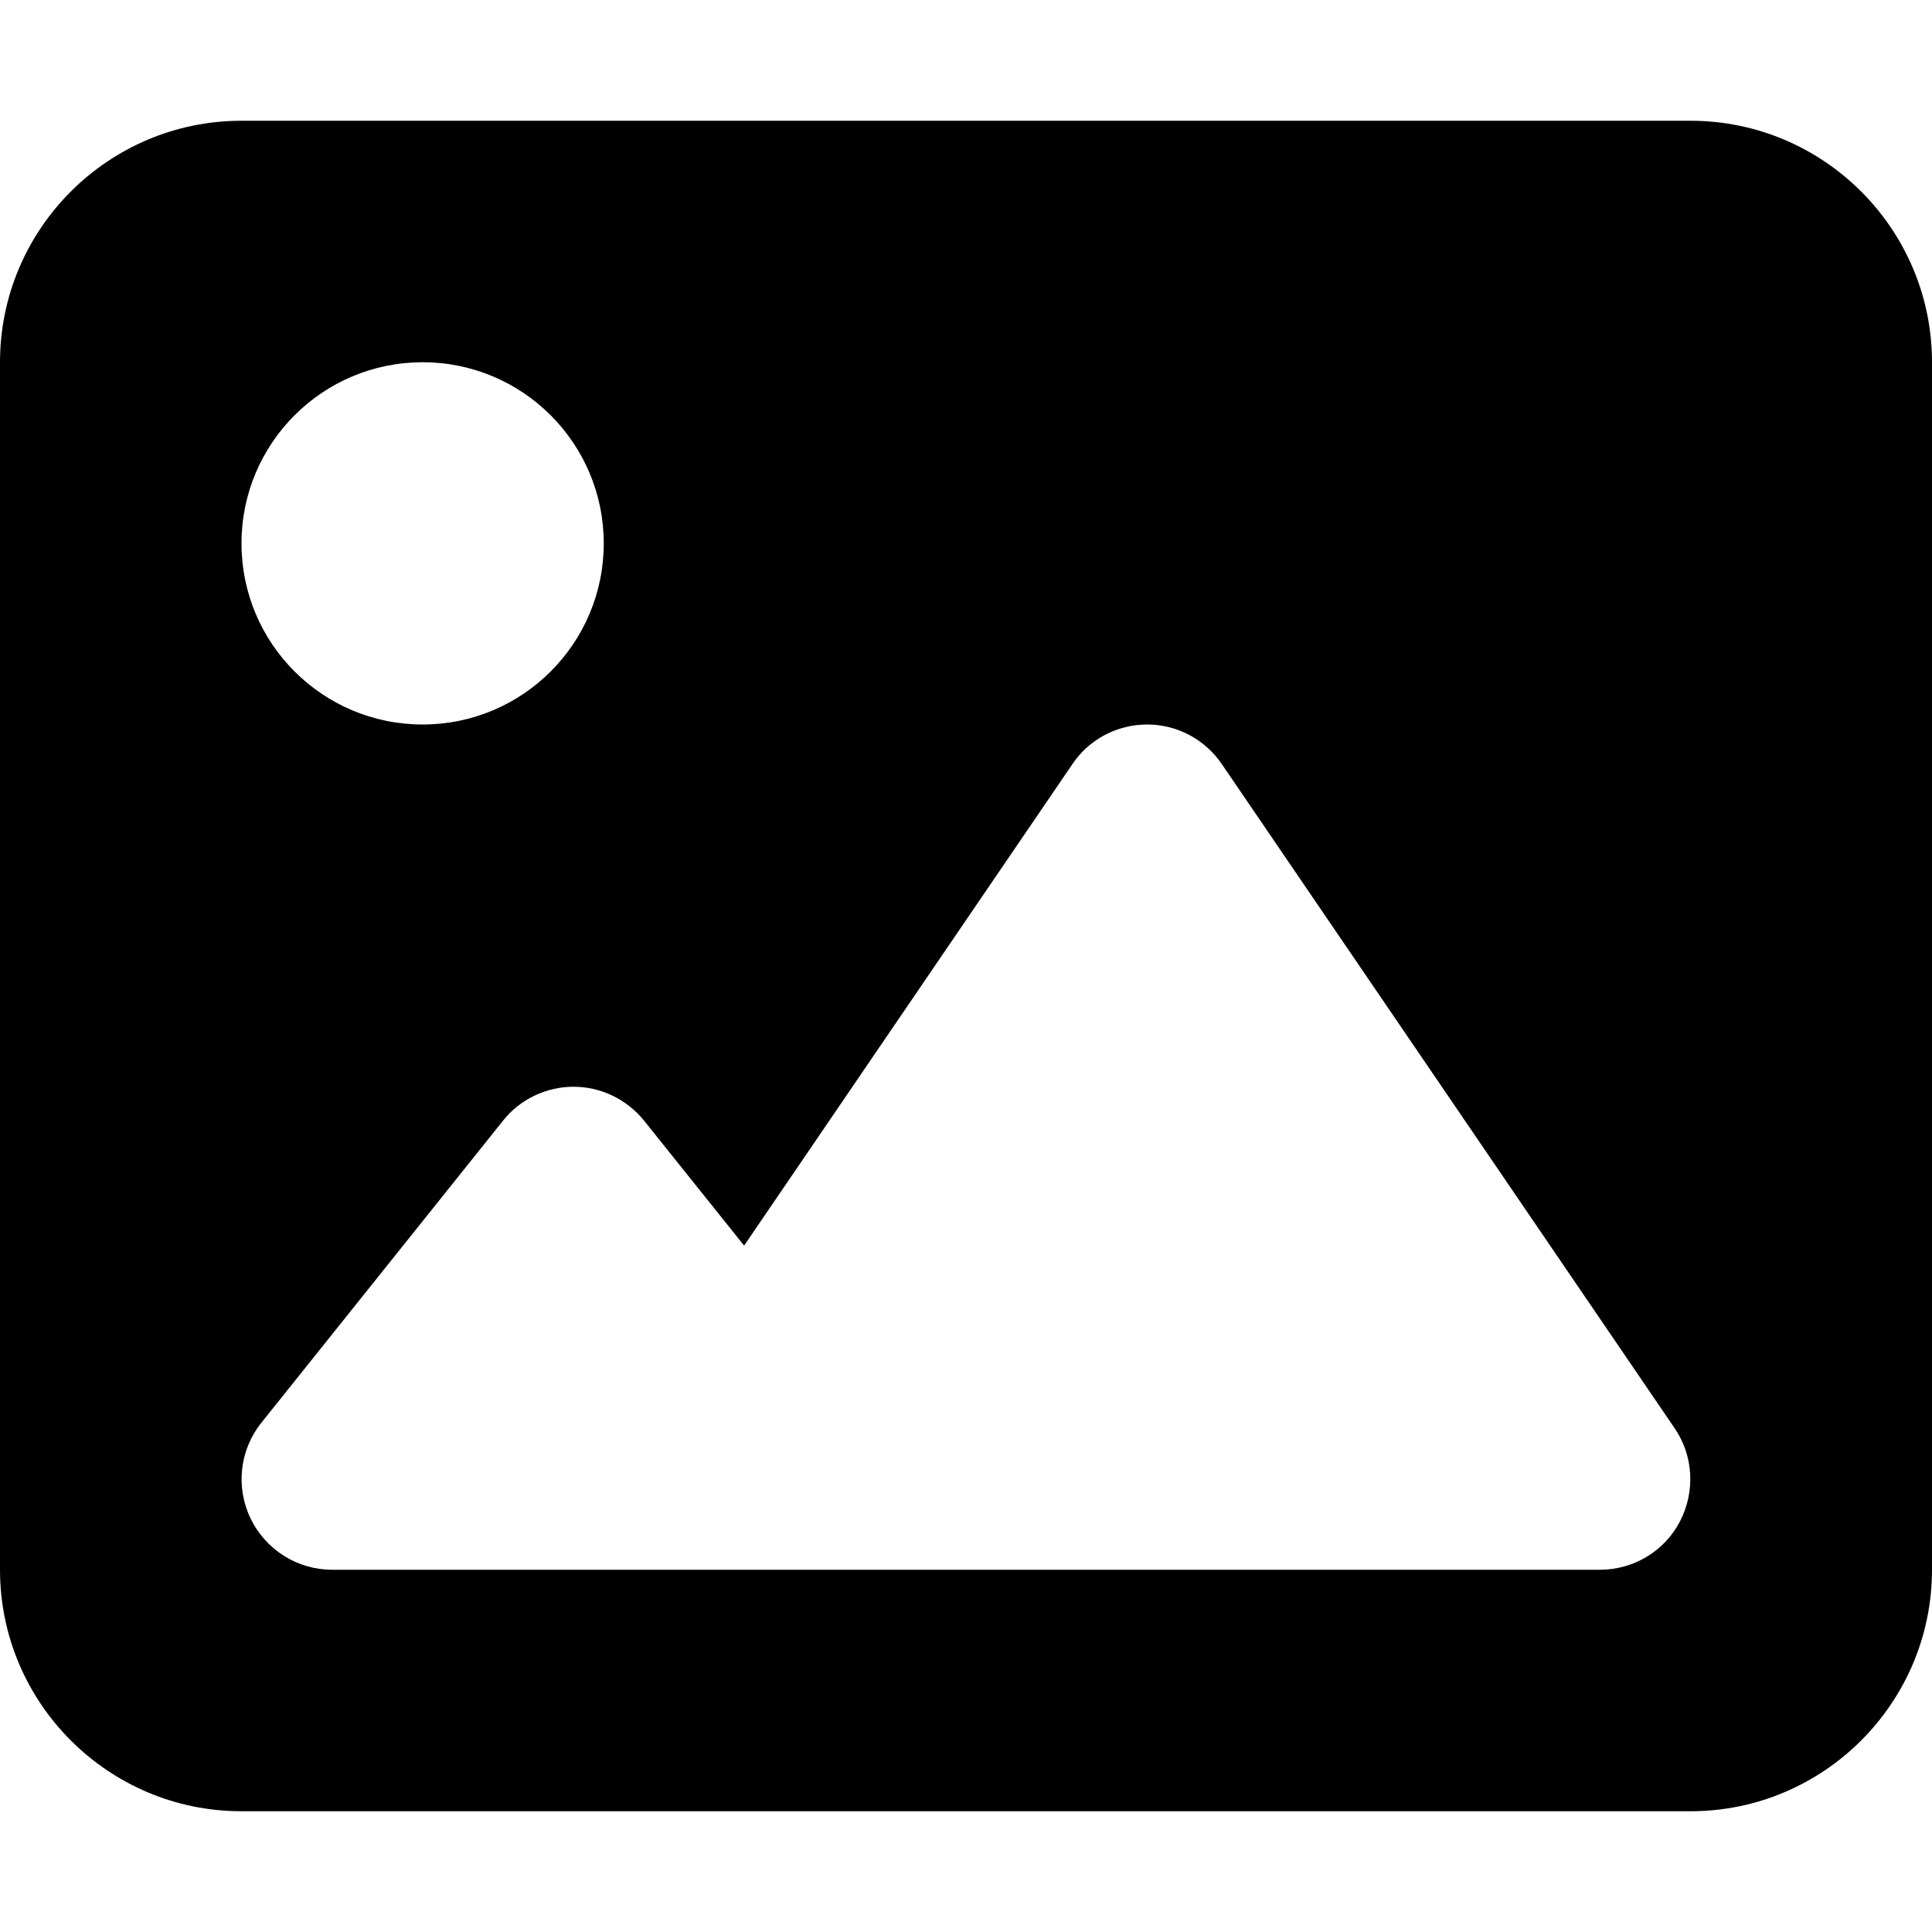
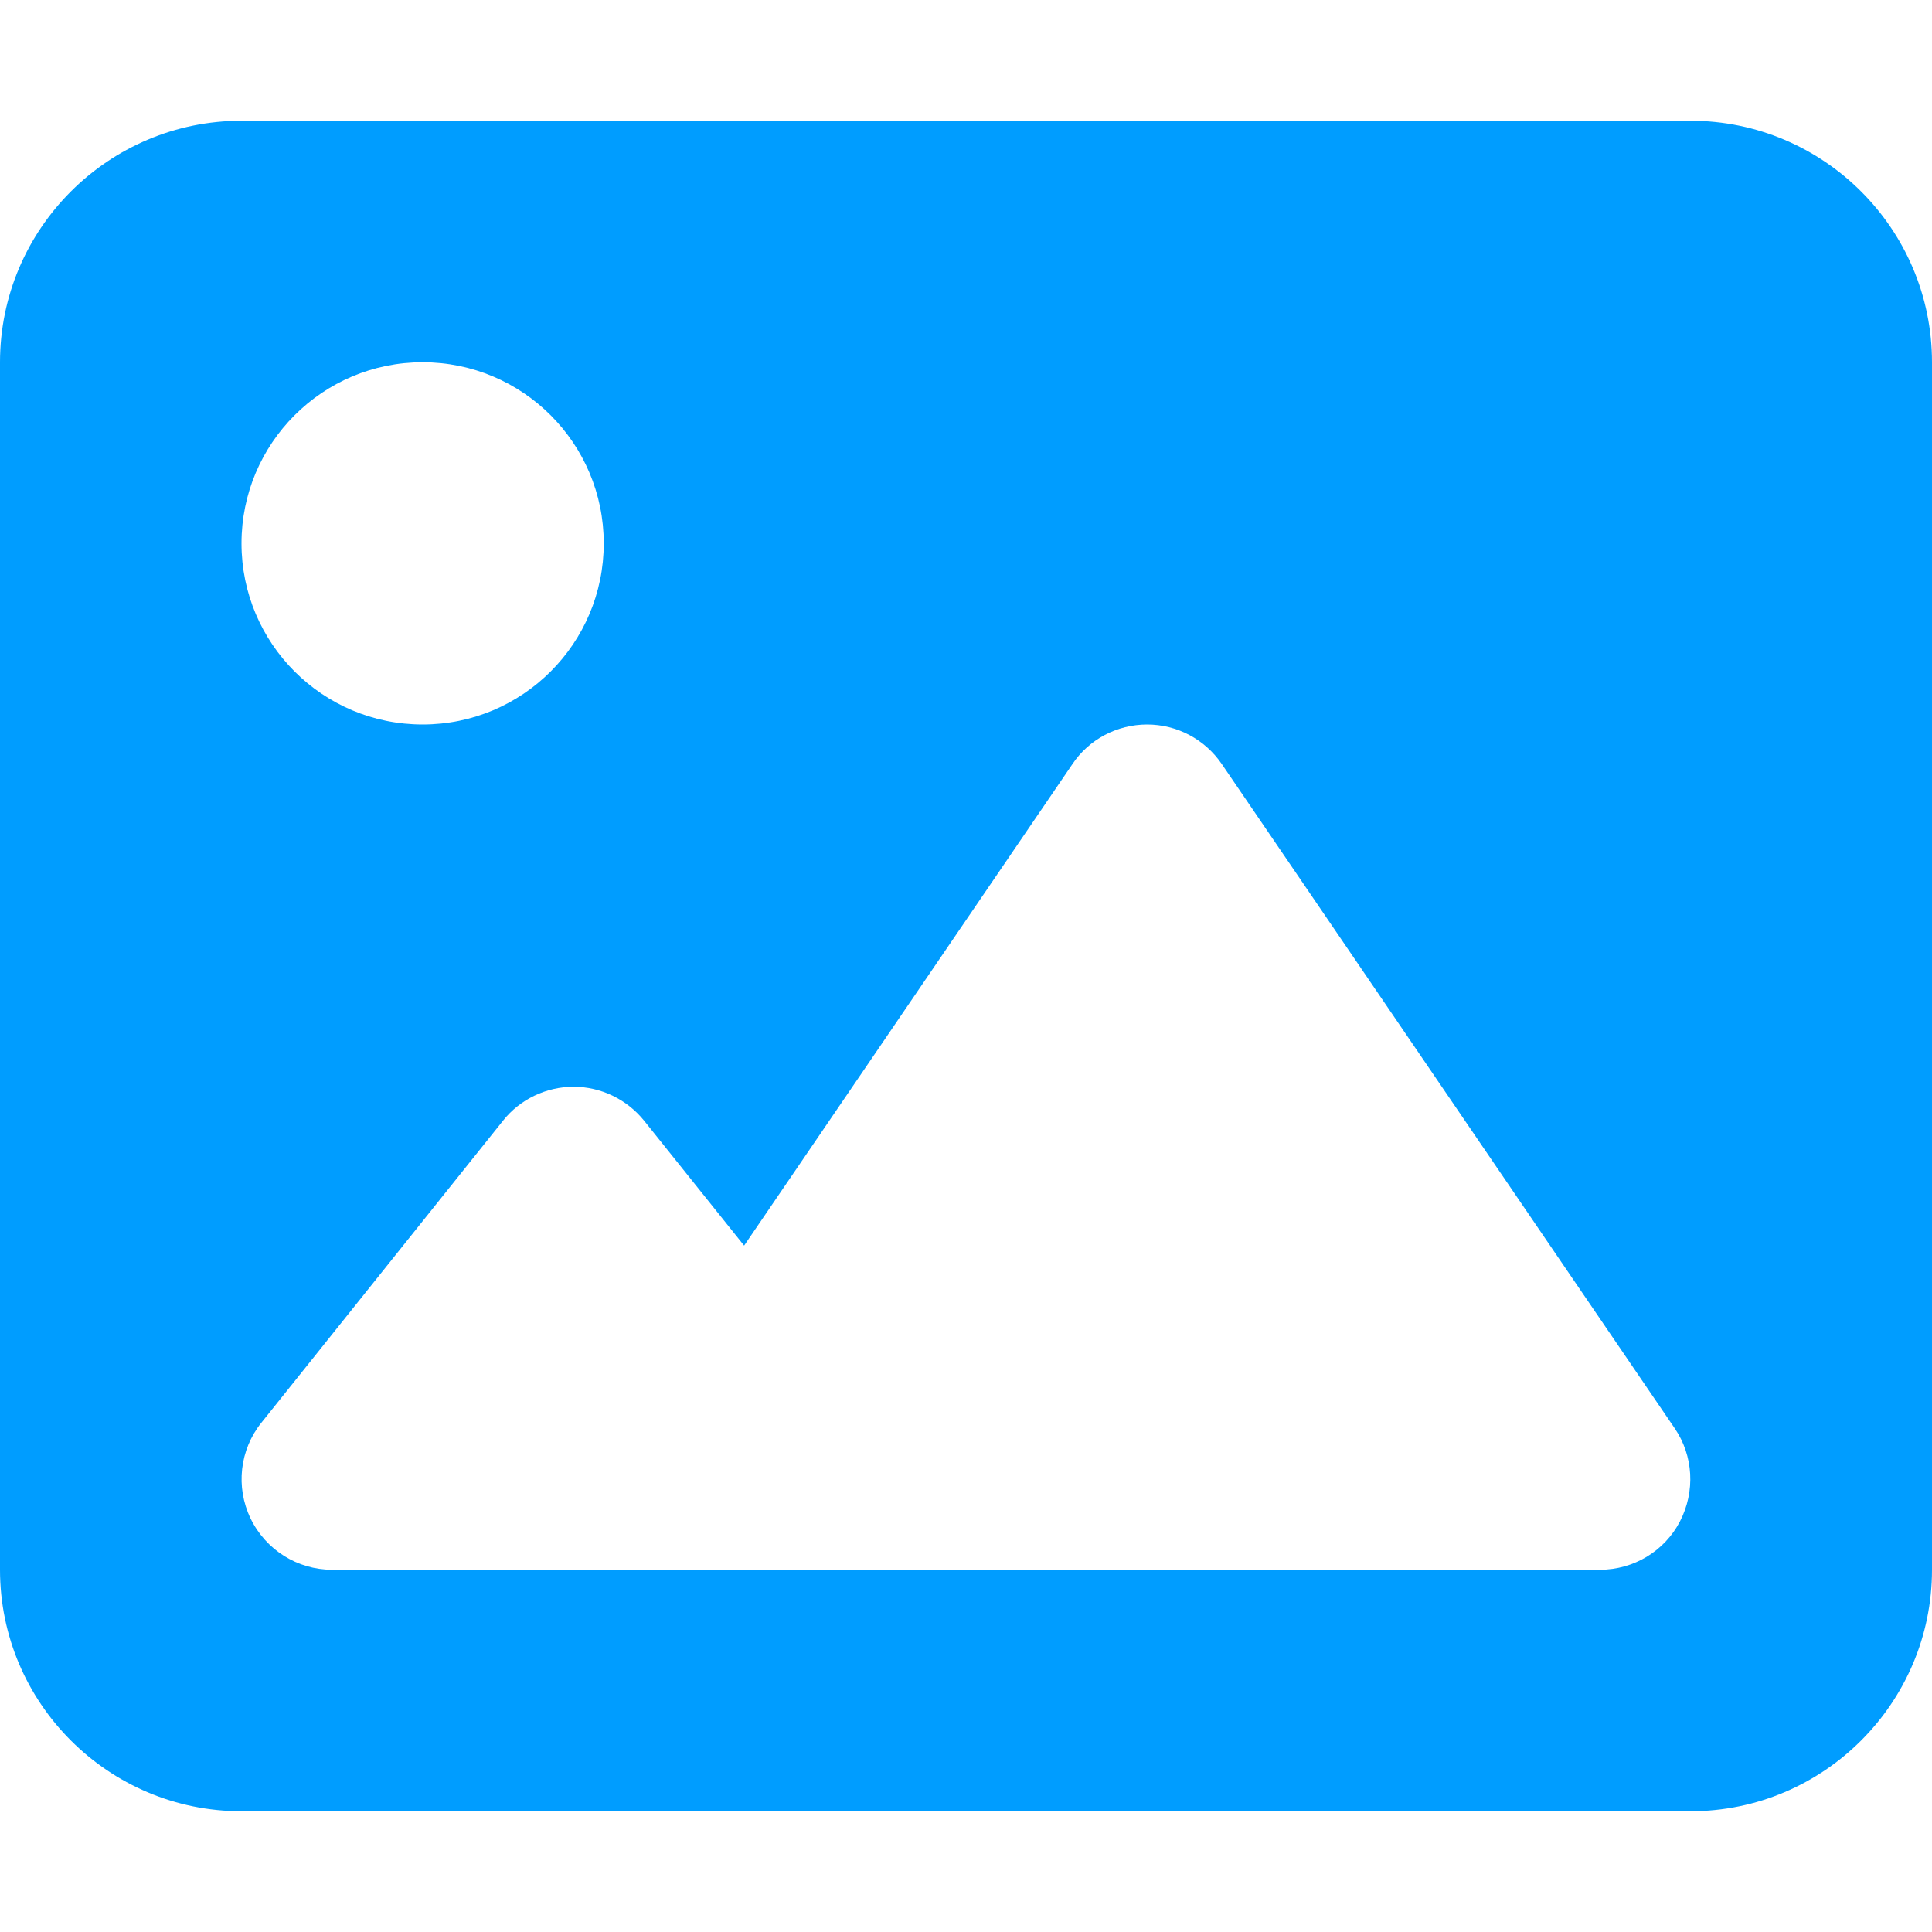
<svg xmlns="http://www.w3.org/2000/svg" viewBox="0 0 512 512">
-   <path d="M0 96C0 60.7 28.7 32 64 32l384 0c35.3 0 64 28.7 64 64l0 320c0 35.3-28.7 64-64 64L64 480c-35.3 0-64-28.7-64-64L0 96zM323.8 202.5c-4.5-6.6-11.9-10.5-19.8-10.5s-15.4 3.9-19.8 10.5l-87 127.6L170.7 297c-4.6-5.7-11.5-9-18.7-9s-14.2 3.3-18.7 9l-64 80c-5.8 7.2-6.9 17.1-2.9 25.4s12.4 13.6 21.6 13.6l96 0 32 0 208 0c8.9 0 17.1-4.9 21.2-12.8s3.6-17.4-1.4-24.7l-120-176zM112 192a48 48 0 1 0 0-96 48 48 0 1 0 0 96z" />
+   <path fill="#009dff" d="M0 96C0 60.7 28.7 32 64 32l384 0c35.3 0 64 28.7 64 64l0 320c0 35.3-28.7 64-64 64L64 480c-35.3 0-64-28.7-64-64L0 96zM323.8 202.5c-4.5-6.6-11.9-10.5-19.8-10.5s-15.4 3.9-19.8 10.5l-87 127.6L170.7 297c-4.6-5.7-11.5-9-18.7-9s-14.2 3.3-18.7 9l-64 80c-5.8 7.2-6.9 17.1-2.9 25.4s12.4 13.6 21.6 13.6l96 0 32 0 208 0c8.9 0 17.1-4.9 21.2-12.8s3.6-17.4-1.4-24.7l-120-176zM112 192a48 48 0 1 0 0-96 48 48 0 1 0 0 96z" />
</svg>
